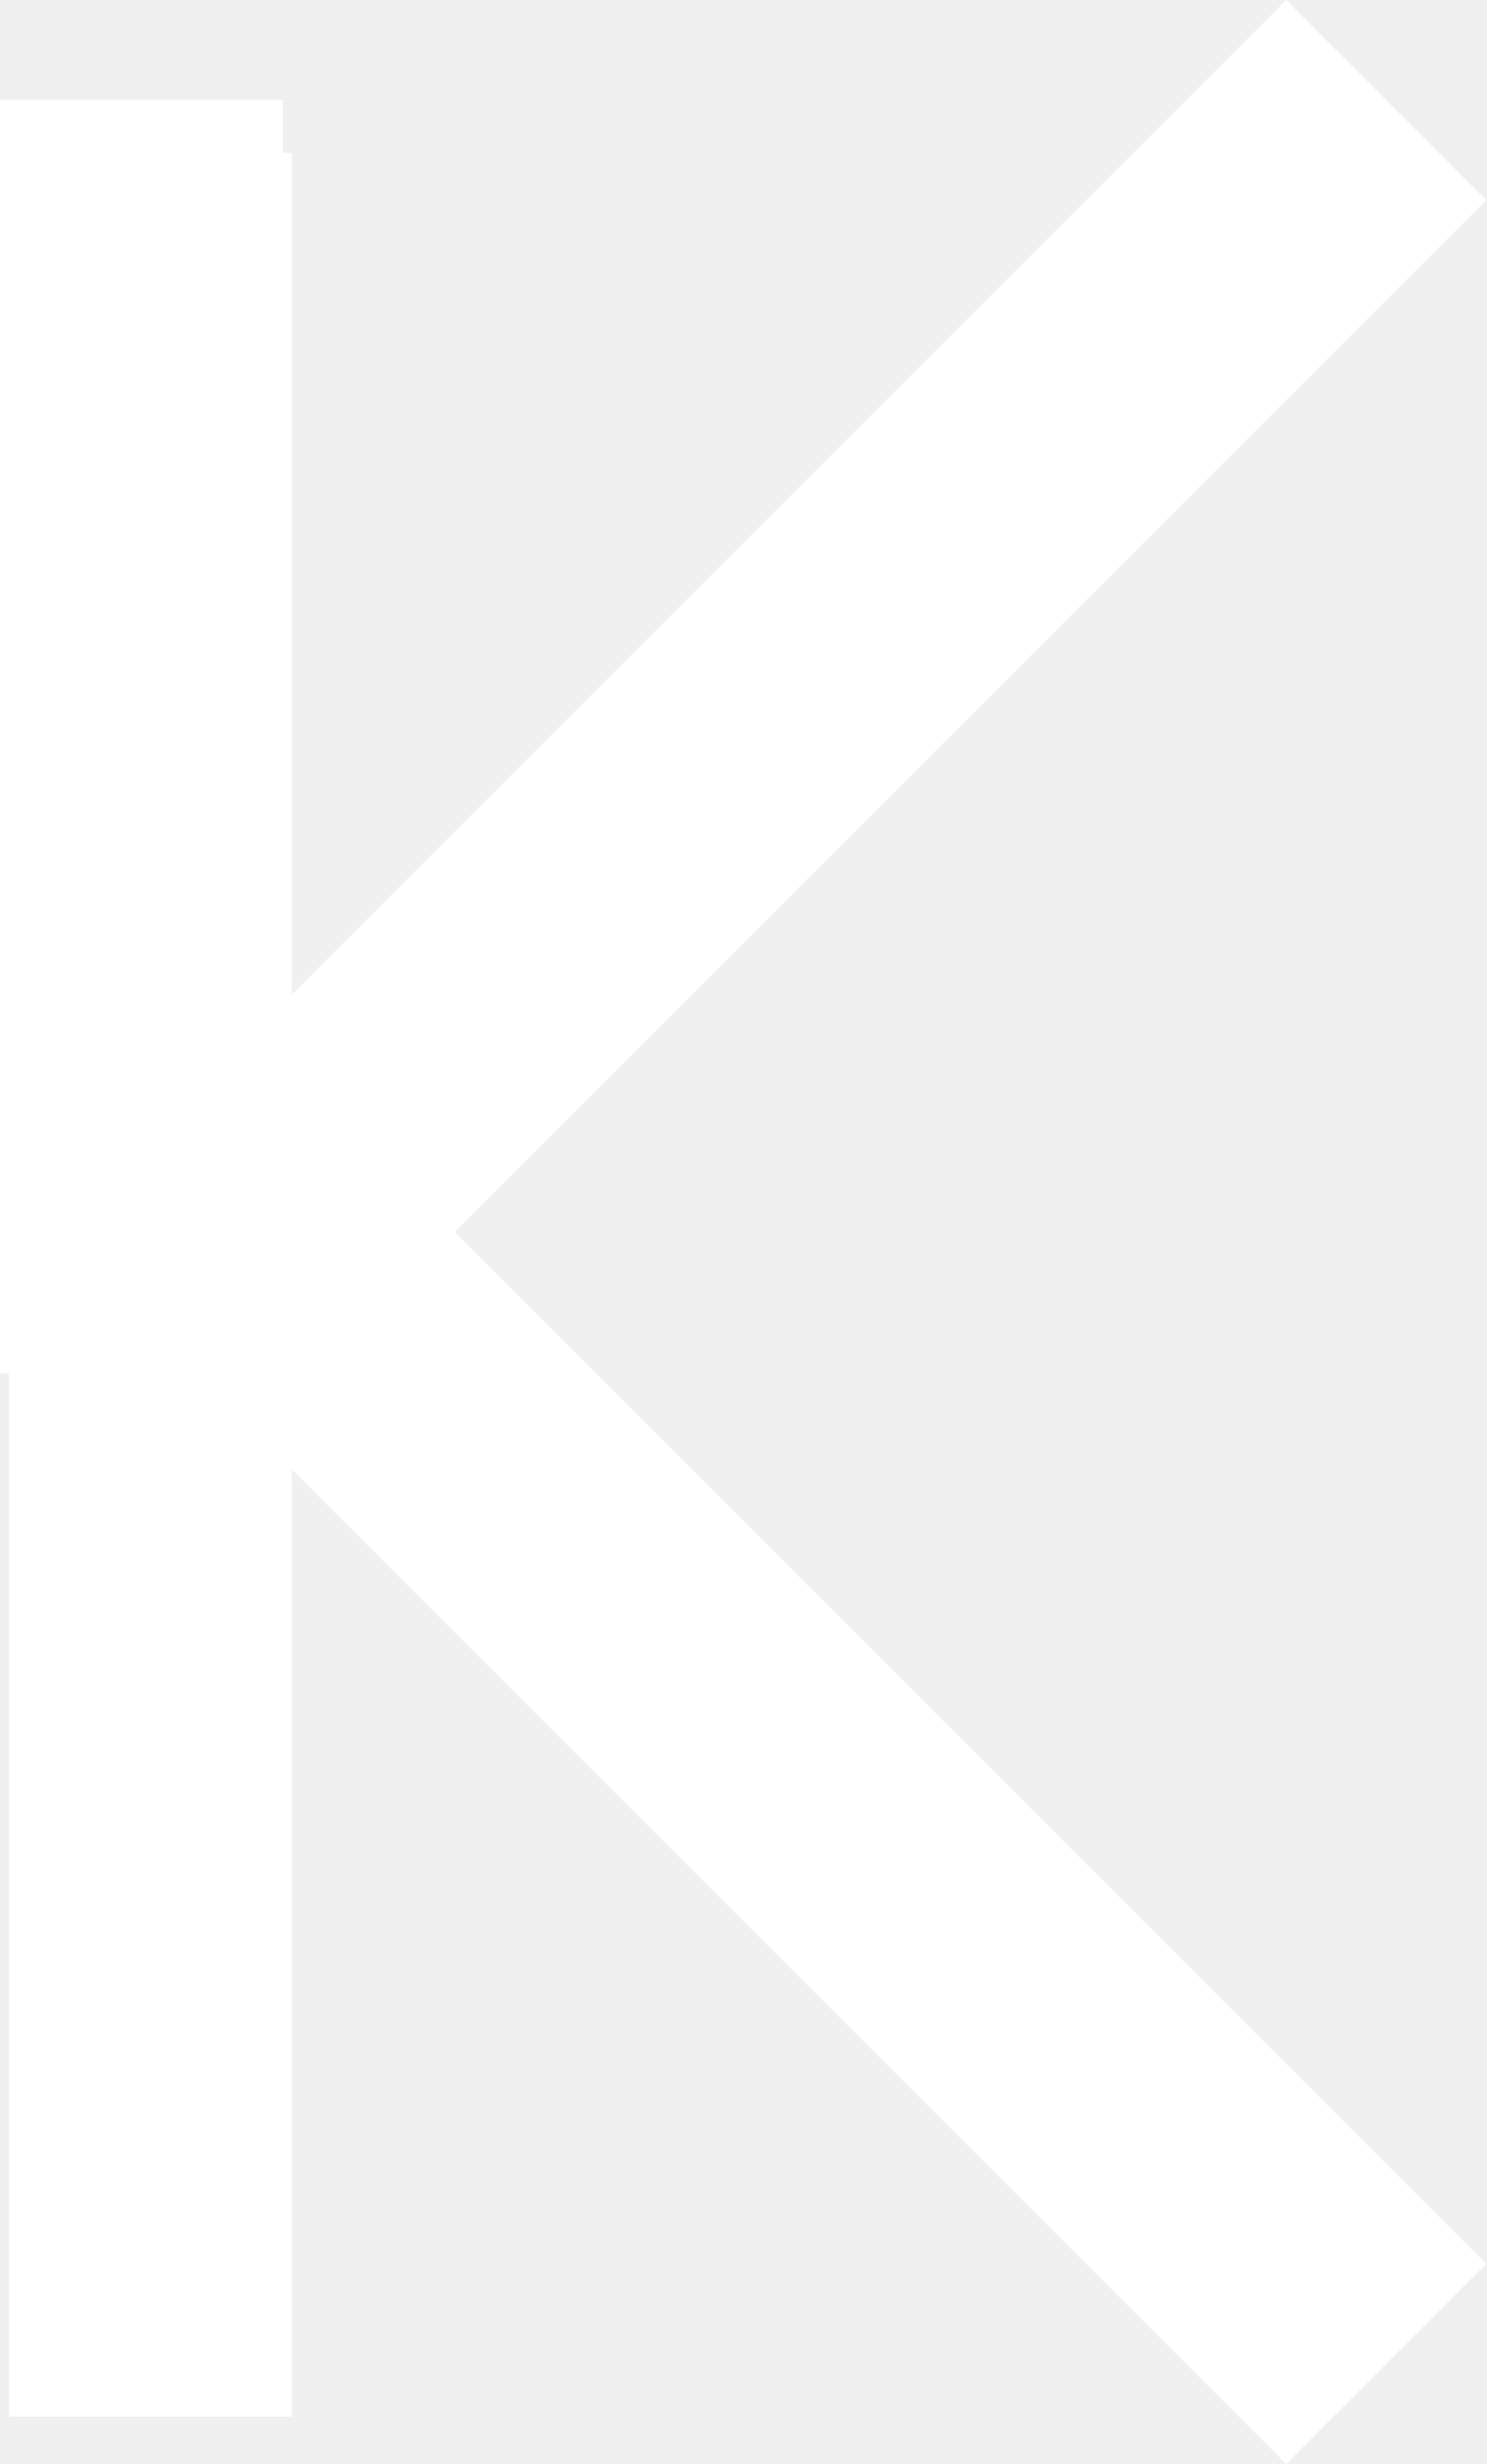
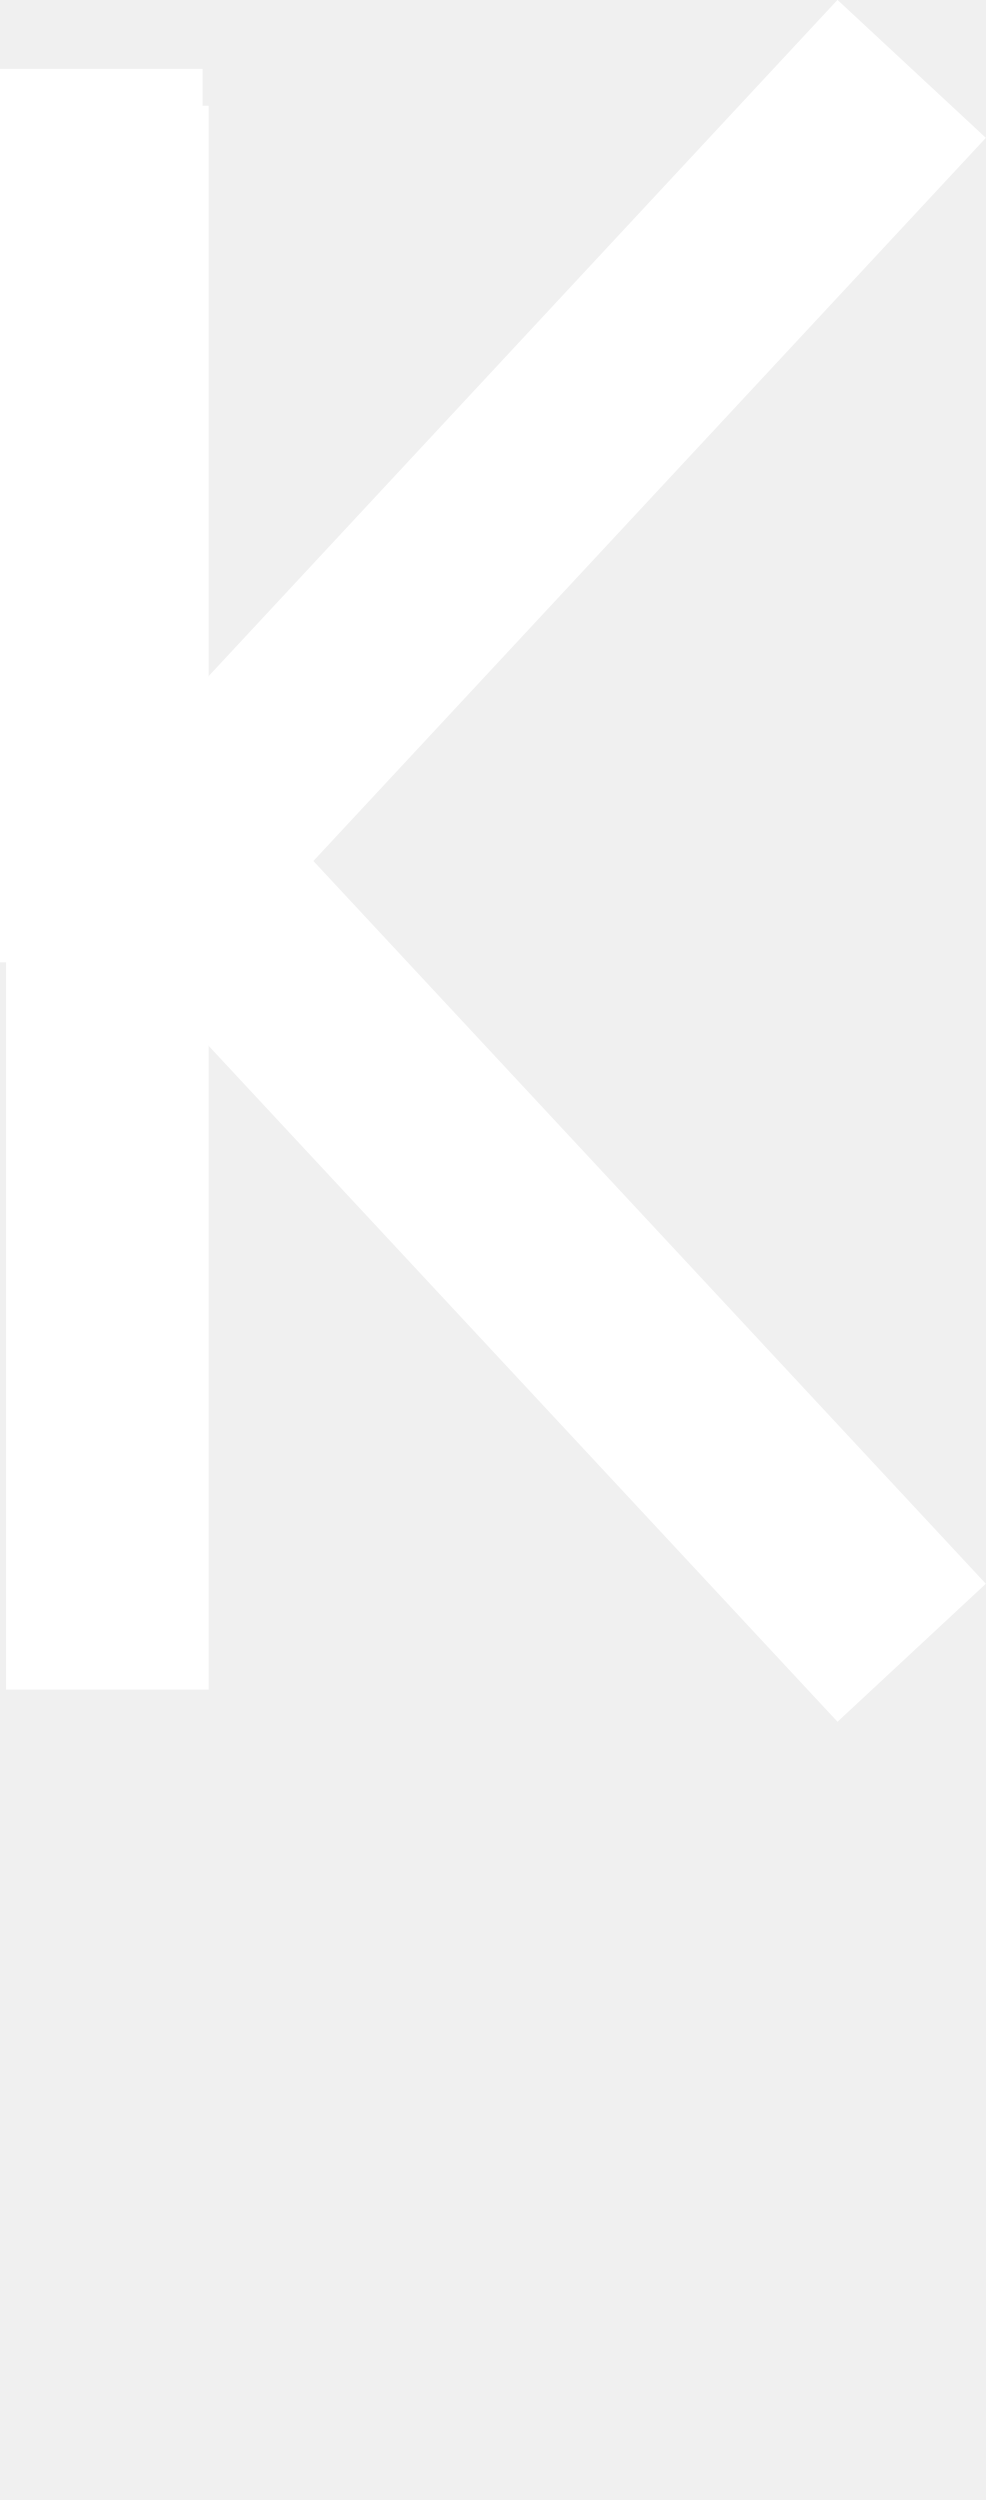
- <svg xmlns="http://www.w3.org/2000/svg" id="Layer_1" data-name="Layer 1" viewBox="0 0 26.27 43.54">
+ <svg xmlns="http://www.w3.org/2000/svg" id="Layer_1" data-name="Layer 1" viewBox="0 0 24.33 61.7">
  <defs>
-     <style>.cls-1{fill:none;stroke:#fff;stroke-width:5px;}</style>
+     <style>.cls-1,.cls-2{fill:none;}.cls-2{stroke:#fff;stroke-width:5px;}</style>
  </defs>
-   <path class="cls-1" d="M20,20V40h2L42,60,22,40,42,20" transform="translate(-17.5 -18.23)" />
-   <line class="cls-1" x1="2.66" y1="2.7" x2="2.66" y2="42.7" />
+   <rect class="cls-1" x="2.5" y="1.7" width="20" height="20" />
+   <rect class="cls-1" x="2.5" y="41.7" width="20" height="20" />
+   <rect class="cls-1" x="2.5" y="2.2" width="20" height="20" />
+   <rect class="cls-1" x="2.84" y="1.7" width="19.32" height="18.82" />
+   <path class="cls-2" d="M0,0V19.55H1.82L20,39.09,1.82,19.55,20,0" transform="translate(2.5 1.7)" />
+   <line class="cls-2" x1="2.65" y1="2.61" x2="2.65" y2="41.7" />
</svg>
